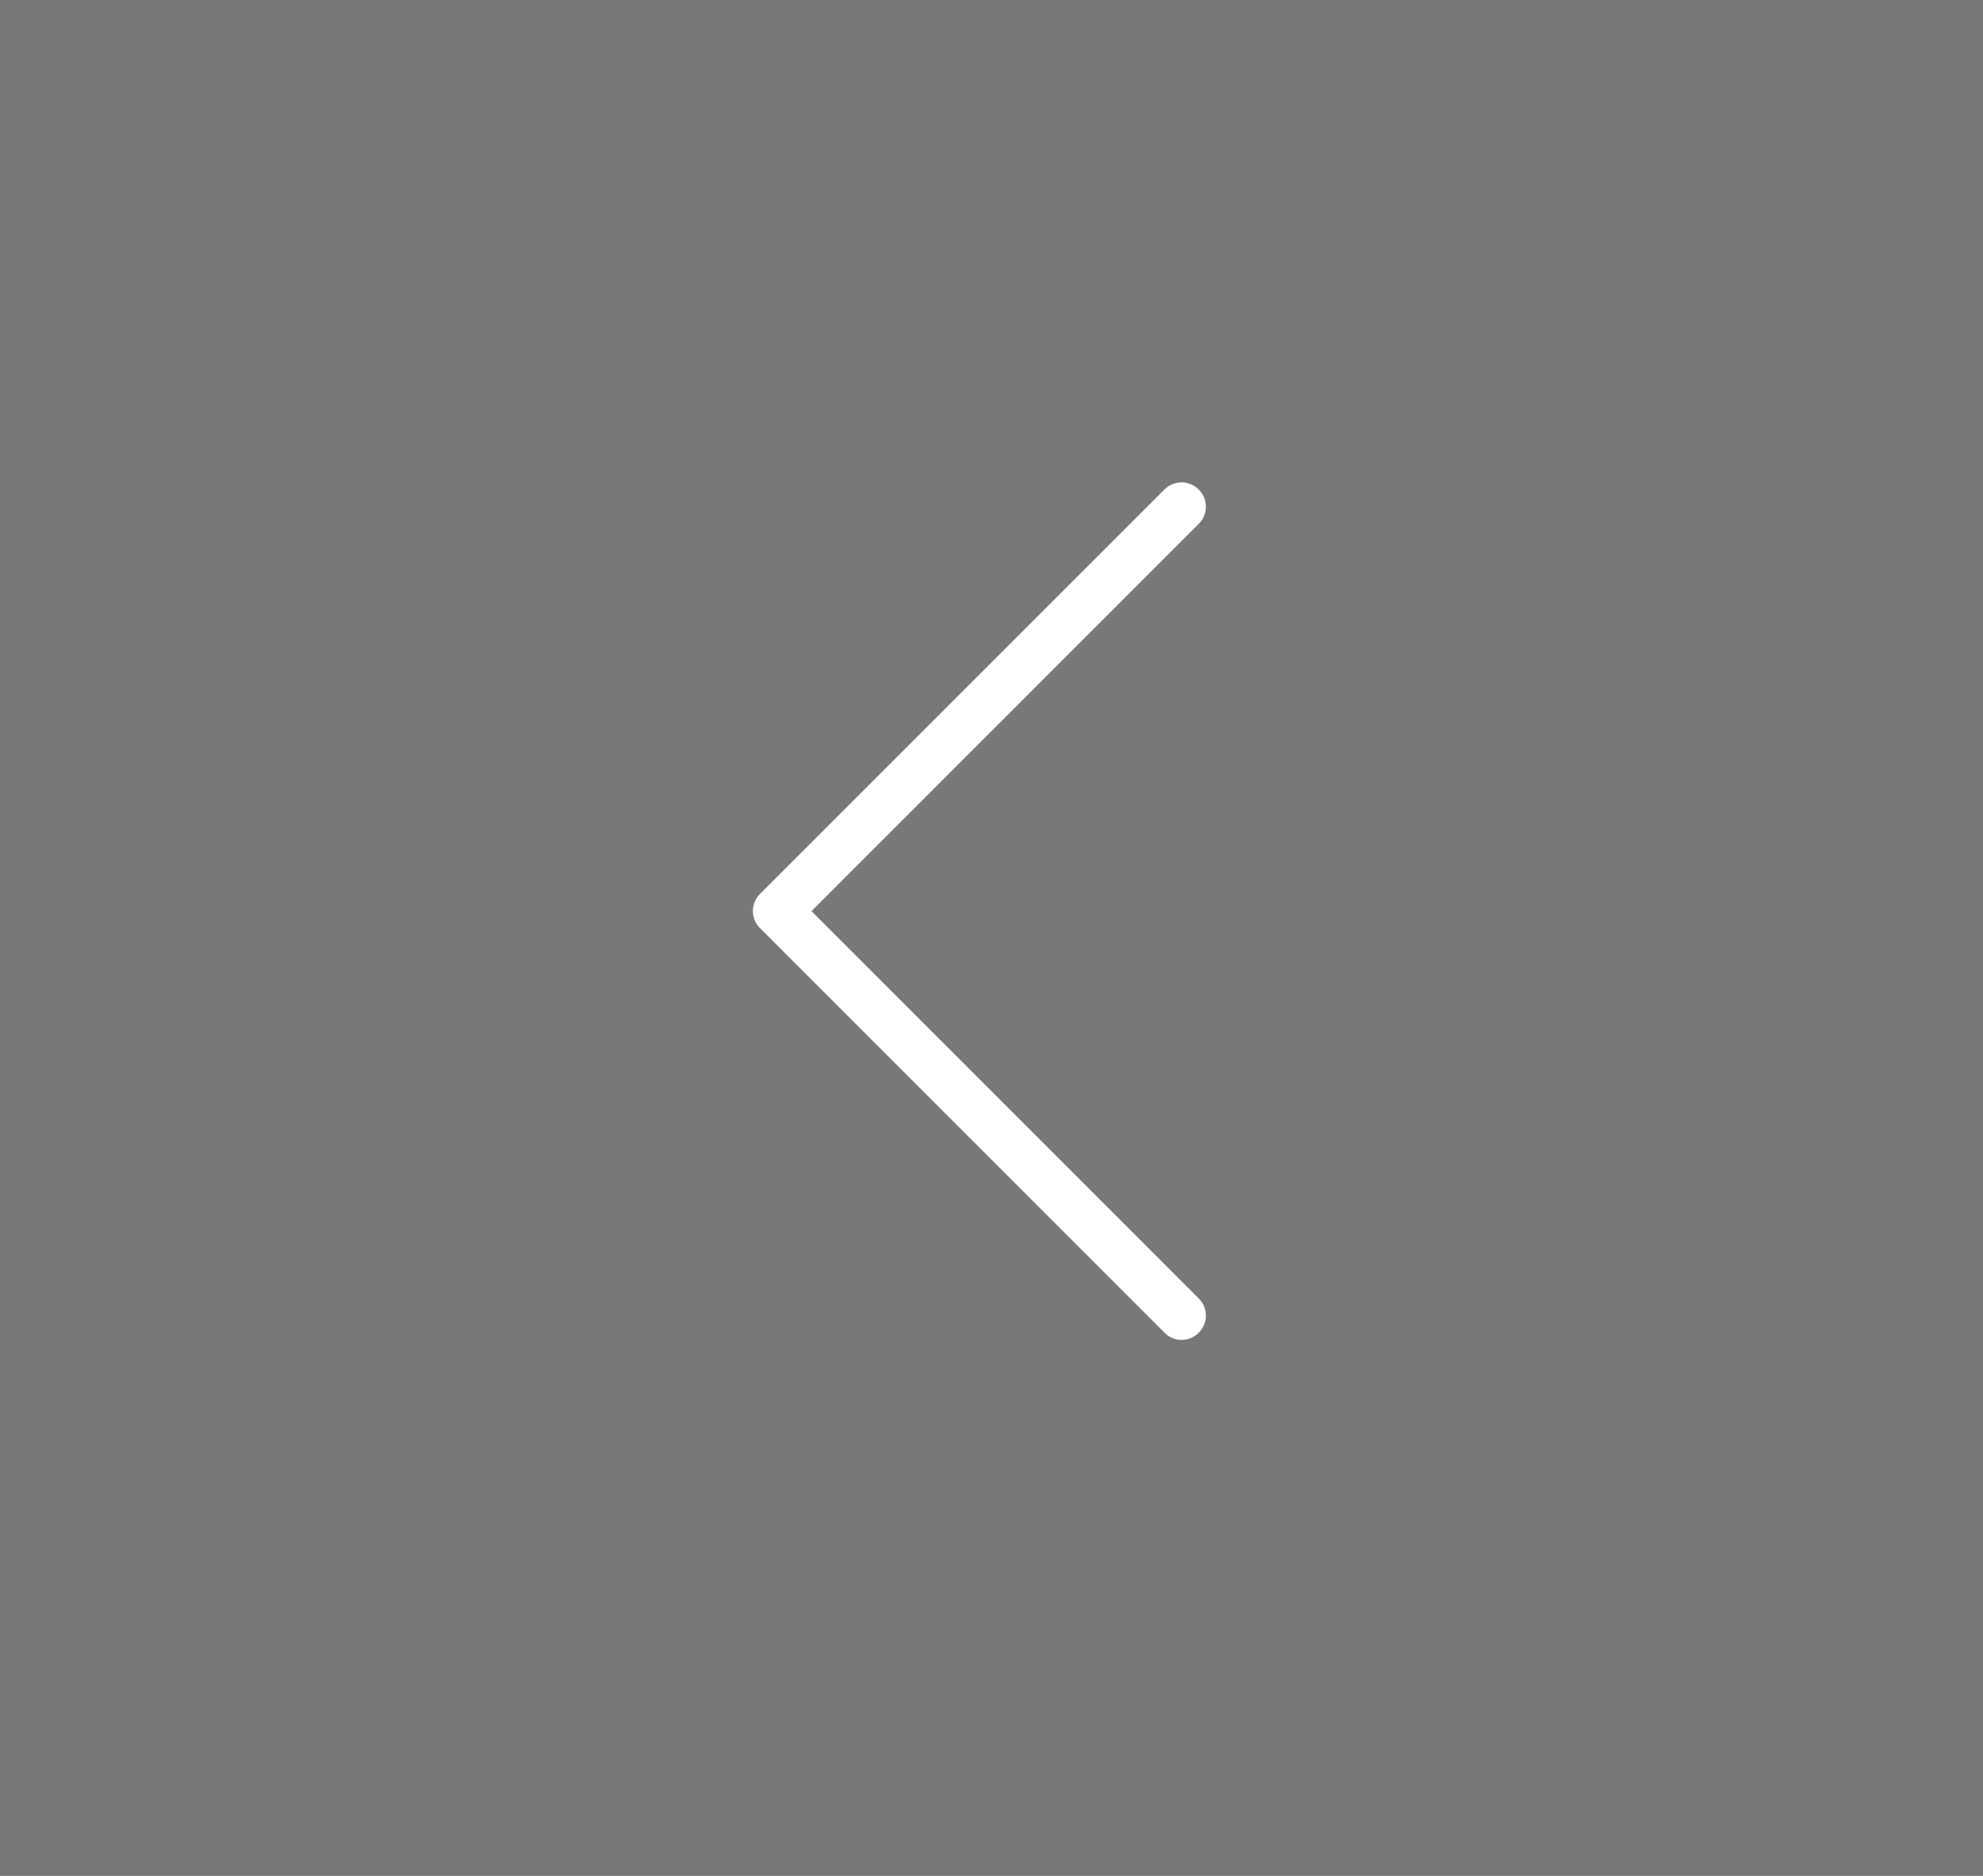
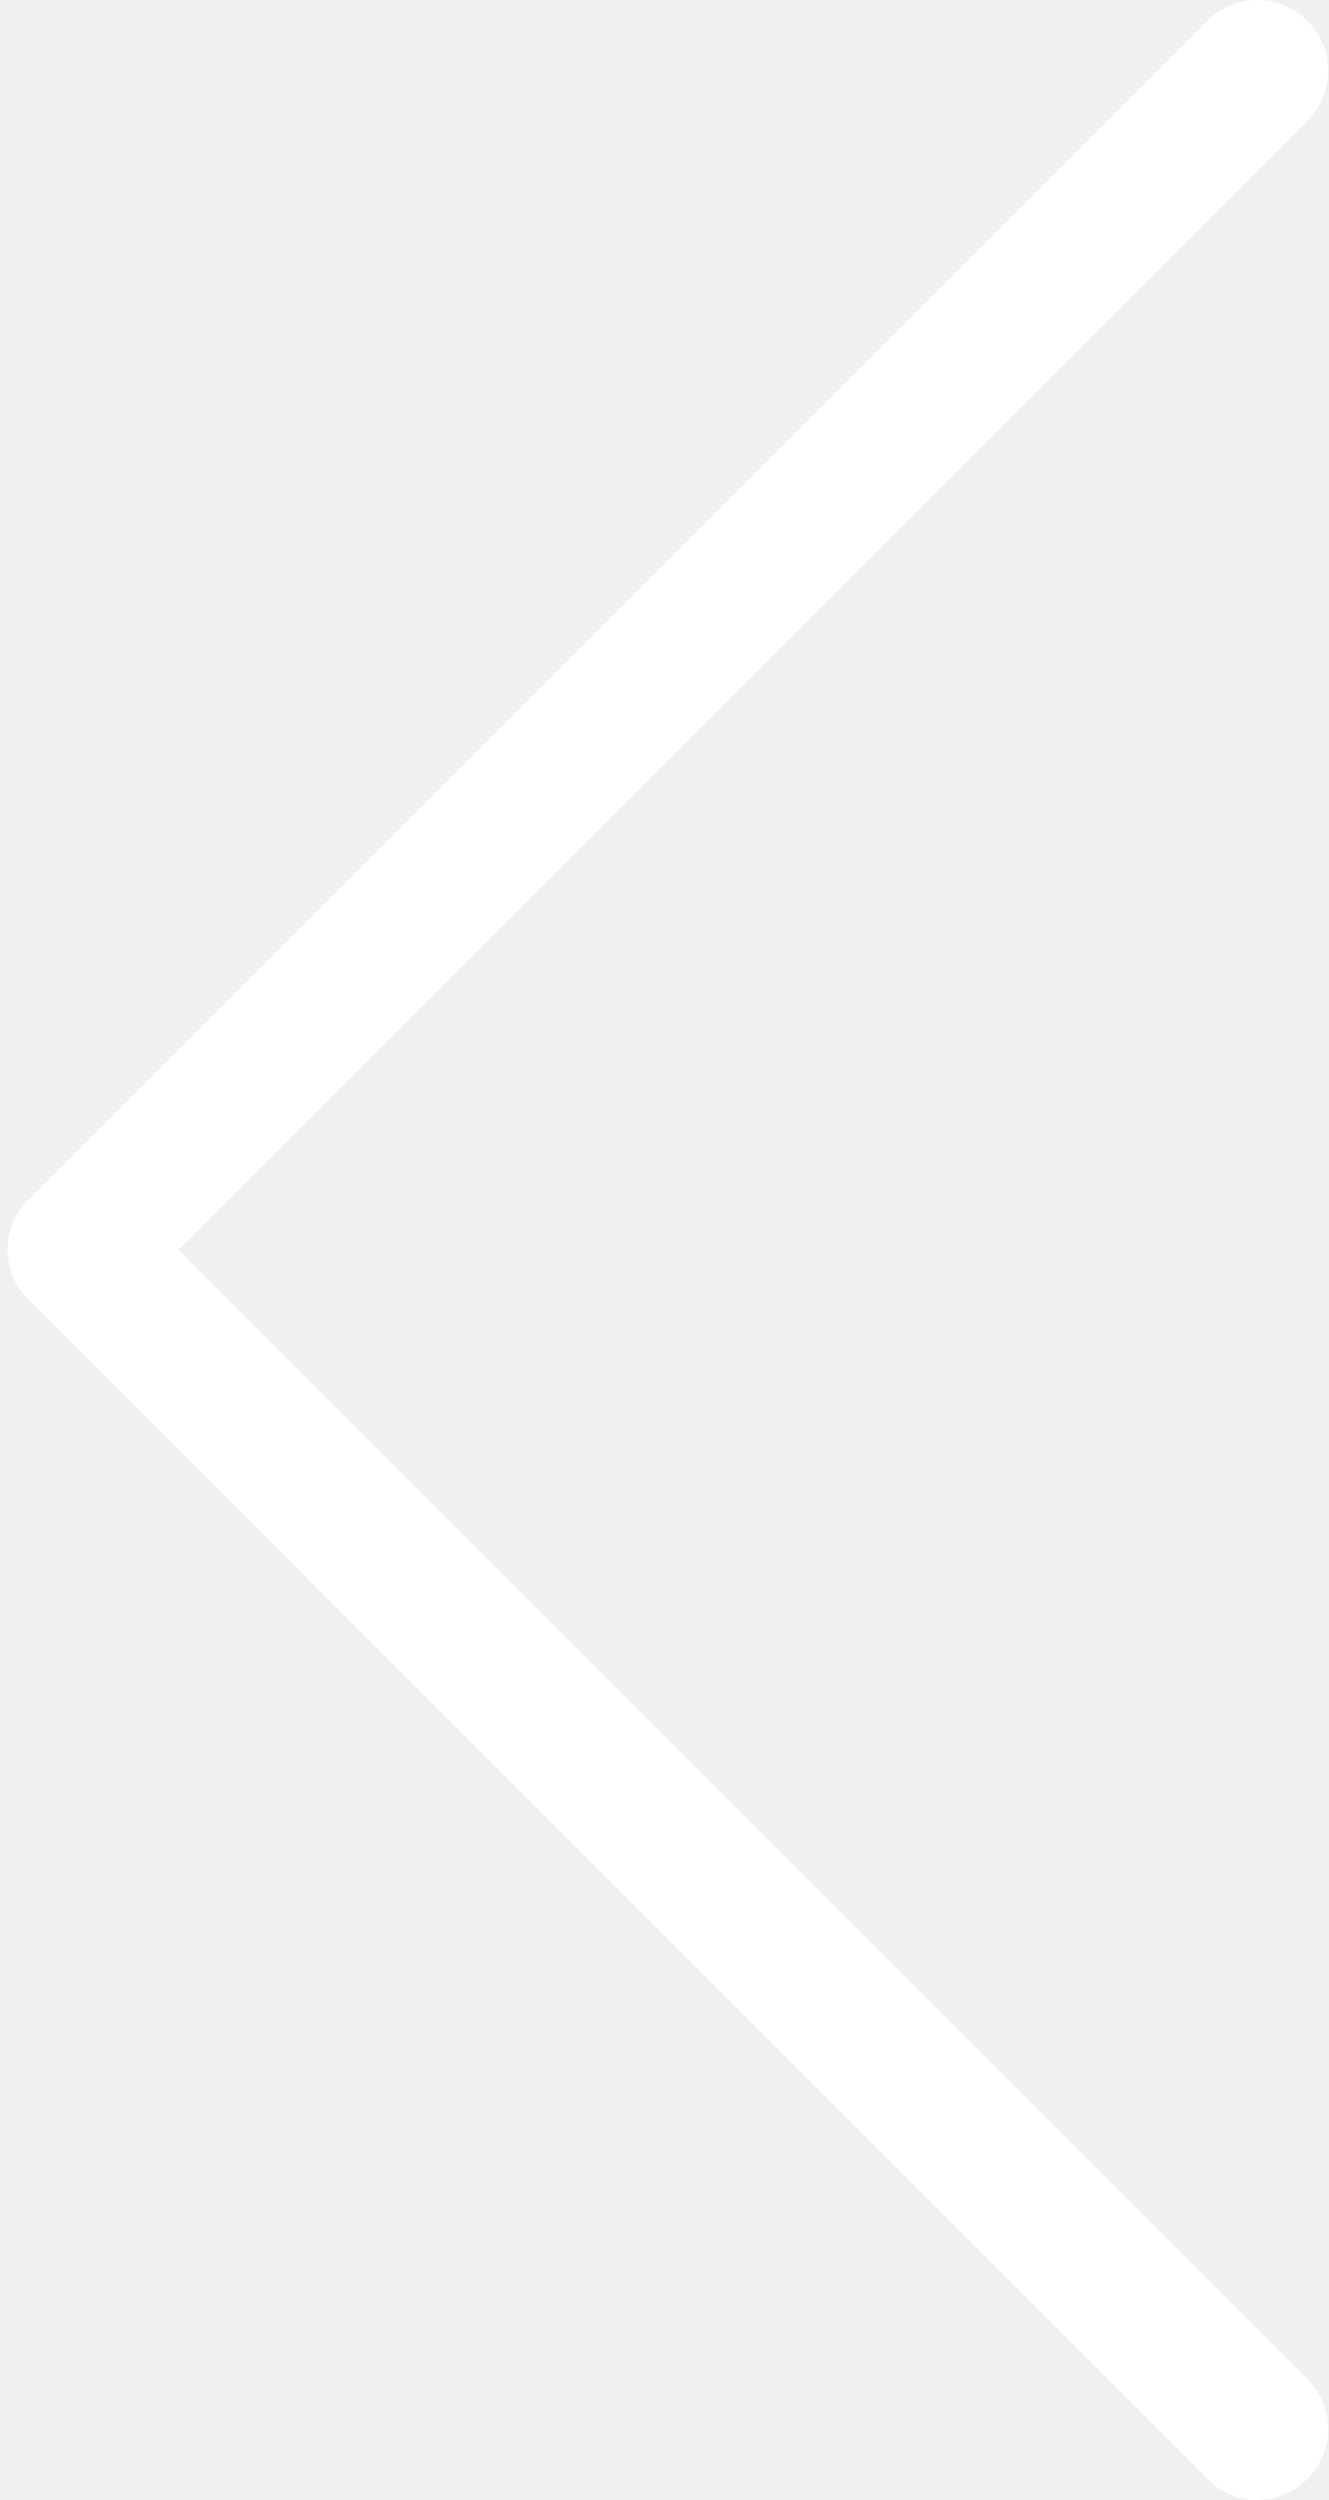
- <svg xmlns="http://www.w3.org/2000/svg" width="74" height="70" viewBox="0 0 74 70" fill="none">
-   <rect opacity="0.5" width="74" height="70" transform="matrix(-1 0 0 1 74 0)" fill="black" />
-   <path d="M28.357 33.362L43.453 18.267C43.808 17.911 44.378 17.911 44.733 18.267C45.089 18.622 45.089 19.192 44.733 19.547L30.282 33.999L44.733 48.451C45.089 48.806 45.089 49.376 44.733 49.732C44.559 49.906 44.324 50 44.096 50C43.868 50 43.634 49.913 43.459 49.732L28.364 34.636C28.008 34.288 28.008 33.711 28.357 33.362Z" fill="white" />
+ <svg xmlns="http://www.w3.org/2000/svg" width="17" height="32" viewBox="0 0 17 32" fill="none">
+   <path d="M0.357 15.362L15.453 0.267C15.808 -0.089 16.378 -0.089 16.733 0.267C17.089 0.622 17.089 1.192 16.733 1.547L2.282 15.999L16.733 30.451C17.089 30.806 17.089 31.376 16.733 31.732C16.559 31.906 16.324 32 16.096 32C15.868 32 15.634 31.913 15.459 31.732L0.364 16.636C0.008 16.288 0.008 15.711 0.357 15.362Z" fill="white" />
</svg>
